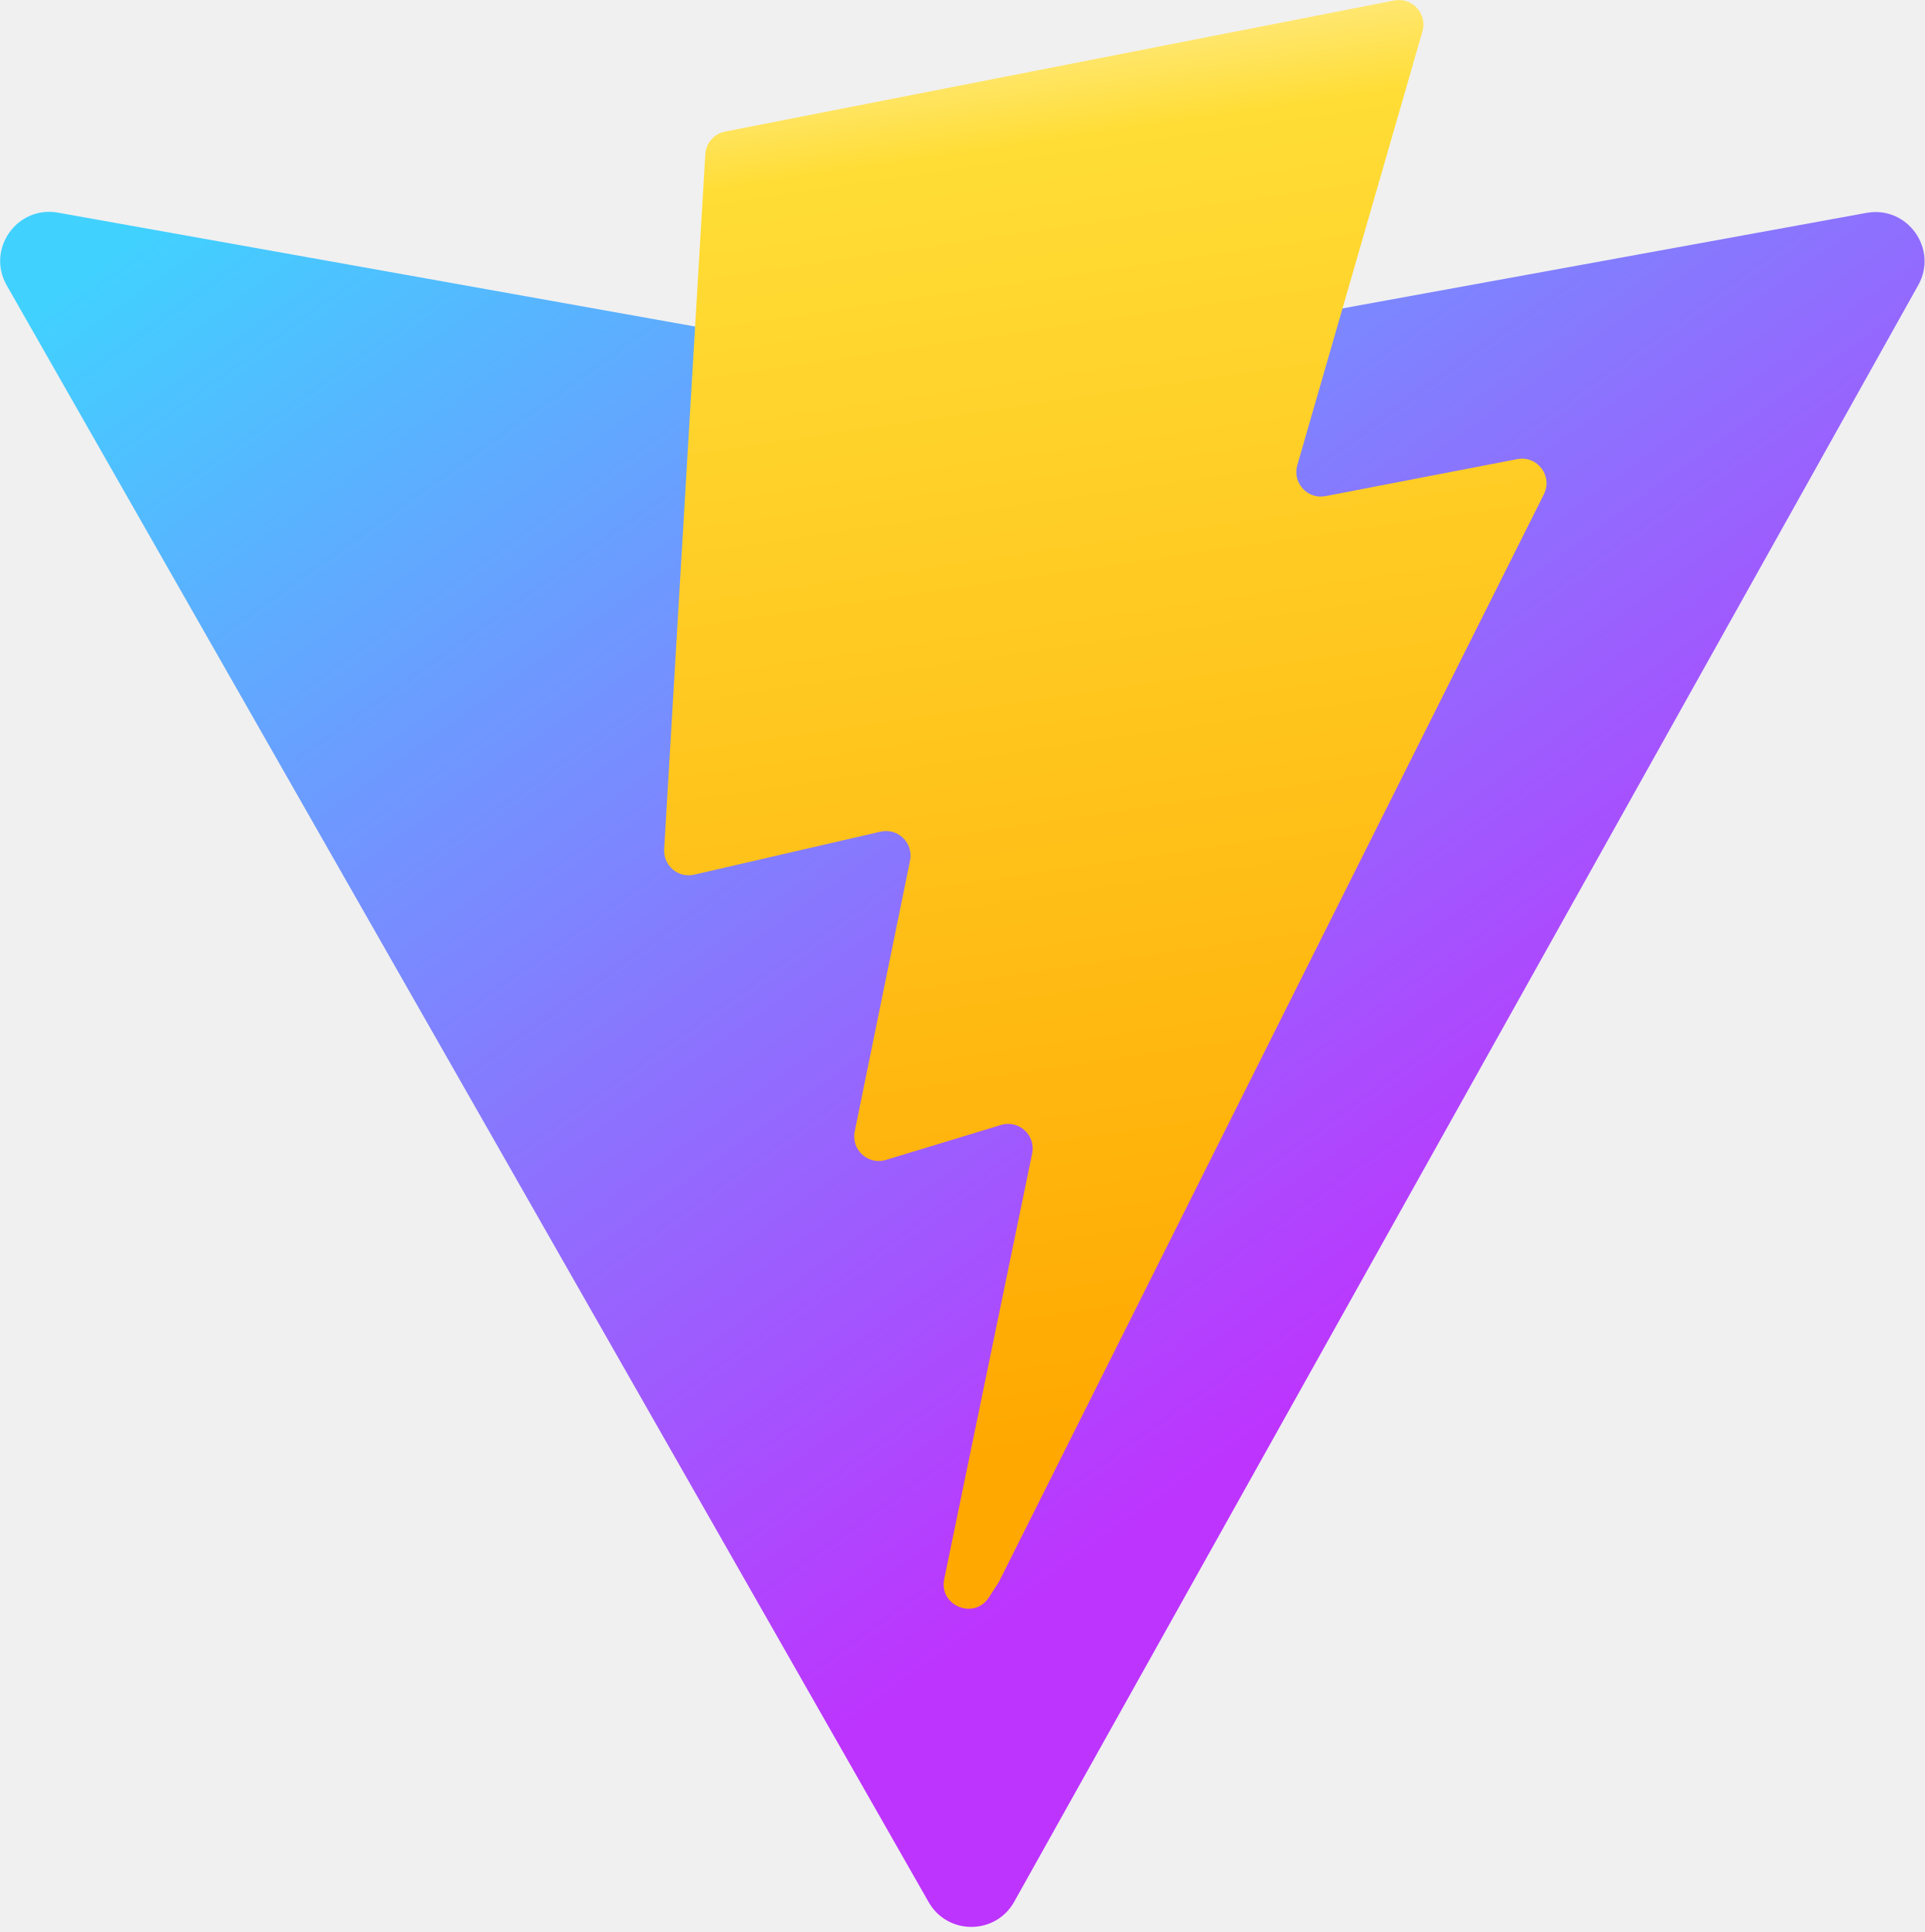
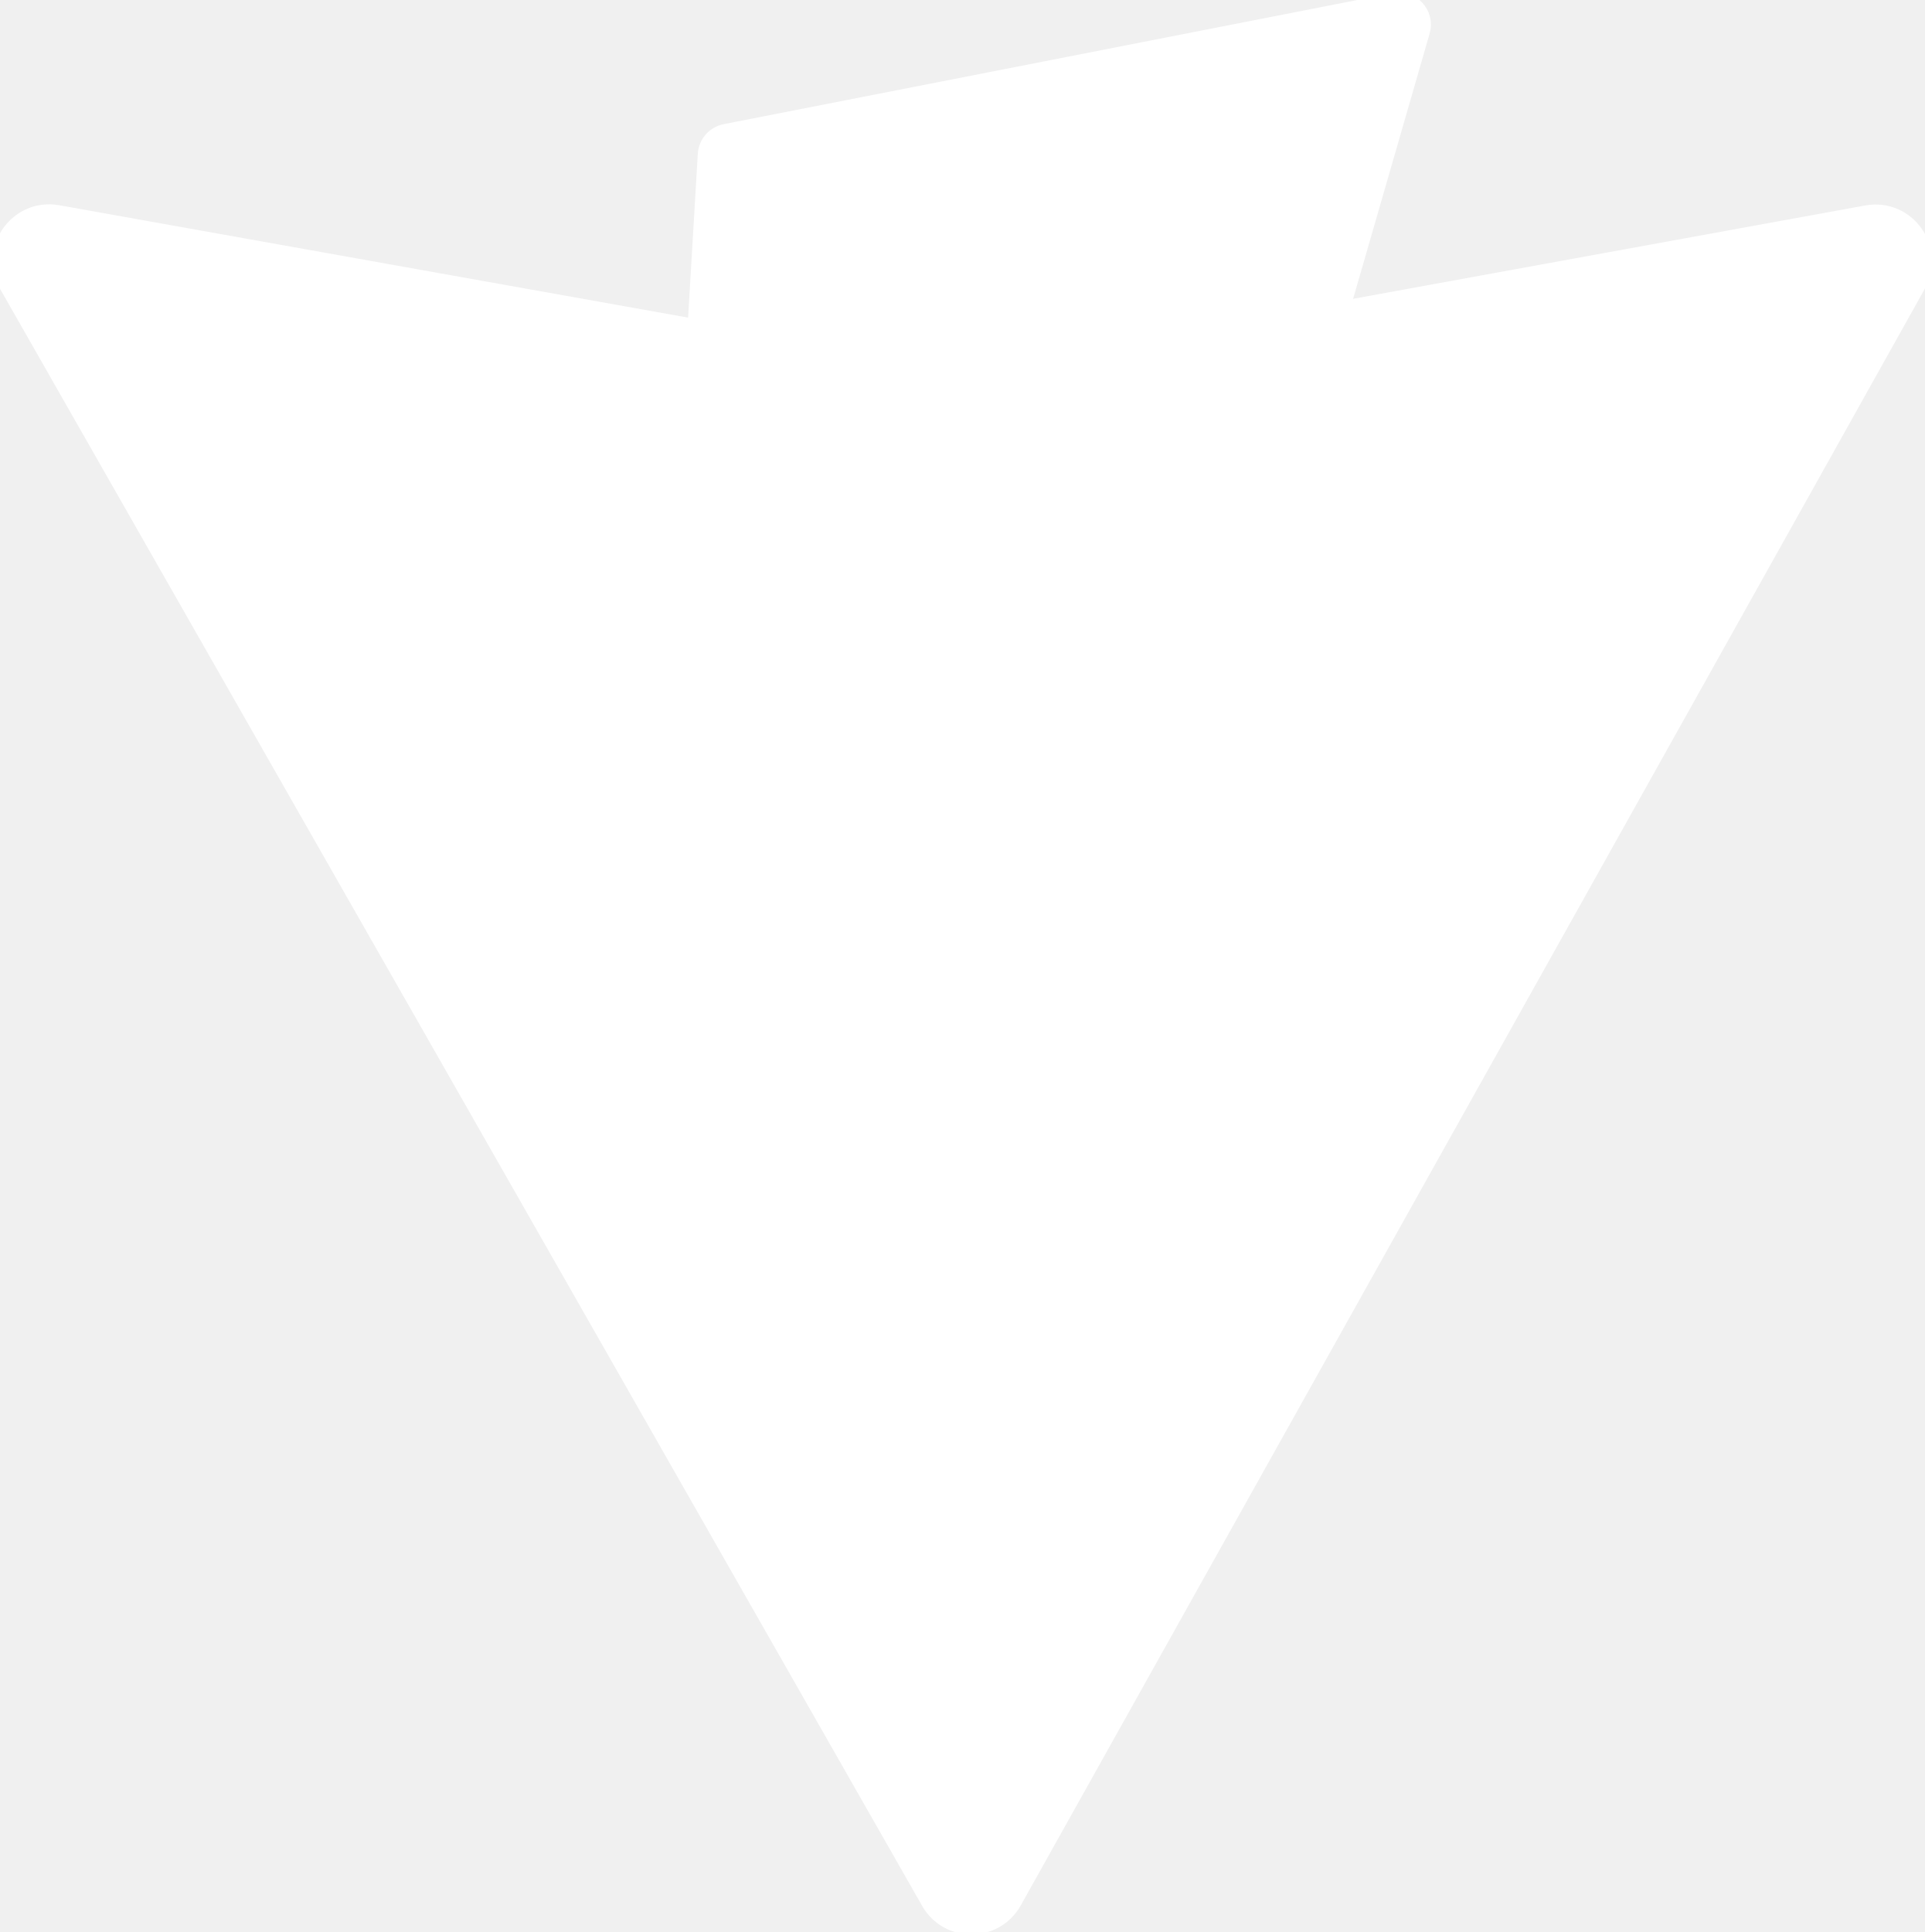
<svg xmlns="http://www.w3.org/2000/svg" aria-hidden="true" role="img" class="iconify iconify--logos" width="31.88" height="32" preserveAspectRatio="xMidYMid meet" viewBox="0 0 256 257">
-   <defs>
-     <linearGradient id="IconifyId1813088fe1fbc01fb466" x1="-.828%" x2="57.636%" y1="7.652%" y2="78.411%">
-       <stop offset="0%" stop-color="#41D1FF" />
-       <stop offset="100%" stop-color="#BD34FE" />
-     </linearGradient>
-     <linearGradient id="IconifyId1813088fe1fbc01fb467" x1="43.376%" x2="50.316%" y1="2.242%" y2="89.03%">
-       <stop offset="0%" stop-color="#FFEA83" />
-       <stop offset="8.333%" stop-color="#FFDD35" />
-       <stop offset="100%" stop-color="#FFA800" />
-     </linearGradient>
-   </defs>
-   <path fill="url(#IconifyId1813088fe1fbc01fb466)" d="M255.153 37.938L134.897 252.976c-2.483 4.44-8.862 4.466-11.382.048L.875 37.958c-2.746-4.814 1.371-10.646 6.827-9.67l120.385 21.517a6.537 6.537 0 0 0 2.322-.004l117.867-21.483c5.438-.991 9.574 4.796 6.877 9.62Z" />
-   <path fill="url(#IconifyId1813088fe1fbc01fb467)" d="M185.432.063L96.44 17.501a3.268 3.268 0 0 0-2.634 3.014l-5.474 92.456a3.268 3.268 0 0 0 3.997 3.378l24.777-5.718c2.318-.535 4.413 1.507 3.936 3.838l-7.361 36.047c-.495 2.426 1.782 4.5 4.151 3.78l15.304-4.649c2.372-.72 4.652 1.36 4.15 3.788l-11.698 56.621c-.732 3.542 3.979 5.473 5.943 2.437l1.313-2.028l72.516-144.72c1.215-2.423-.88-5.186-3.54-4.672l-25.505 4.922c-2.396.462-4.435-1.77-3.759-4.114l16.646-57.705c.677-2.35-1.37-4.583-3.769-4.113Z" />
+   <g stroke="#FFFFFF" stroke-width="2" fill="none">
+     <defs>
+       <linearGradient id="IconifyId1813088fe1fbc01fb466" x1="-.828%" x2="57.636%" y1="7.652%" y2="78.411%">
+         <stop offset="0%" stop-color="#FFFFFF" />
+         <stop offset="100%" stop-color="#FFFFFF" />
+       </linearGradient>
+       <linearGradient id="IconifyId1813088fe1fbc01fb467" x1="43.376%" x2="50.316%" y1="2.242%" y2="89.03%">
+         <stop offset="0%" stop-color="#FFFFFF" />
+         <stop offset="8.333%" stop-color="#FFFFFF" />
+         <stop offset="100%" stop-color="#FFFFFF" />
+       </linearGradient>
+     </defs>
+     <path fill="url(#IconifyId1813088fe1fbc01fb466)" d="M255.153 37.938L134.897 252.976c-2.483 4.44-8.862 4.466-11.382.048L.875 37.958c-2.746-4.814 1.371-10.646 6.827-9.67l120.385 21.517a6.537 6.537 0 0 0 2.322-.004l117.867-21.483c5.438-.991 9.574 4.796 6.877 9.62Z" />
+     <path fill="url(#IconifyId1813088fe1fbc01fb467)" d="M185.432.063L96.44 17.501a3.268 3.268 0 0 0-2.634 3.014l-5.474 92.456a3.268 3.268 0 0 0 3.997 3.378l24.777-5.718c2.318-.535 4.413 1.507 3.936 3.838l-7.361 36.047c-.495 2.426 1.782 4.5 4.151 3.78l15.304-4.649c2.372-.72 4.652 1.36 4.15 3.788l-11.698 56.621c-.732 3.542 3.979 5.473 5.943 2.437l1.313-2.028l72.516-144.72c1.215-2.423-.88-5.186-3.54-4.672l-25.505 4.922c-2.396.462-4.435-1.77-3.759-4.114l16.646-57.705c.677-2.35-1.37-4.583-3.769-4.113Z" />
+   </g>
</svg>
